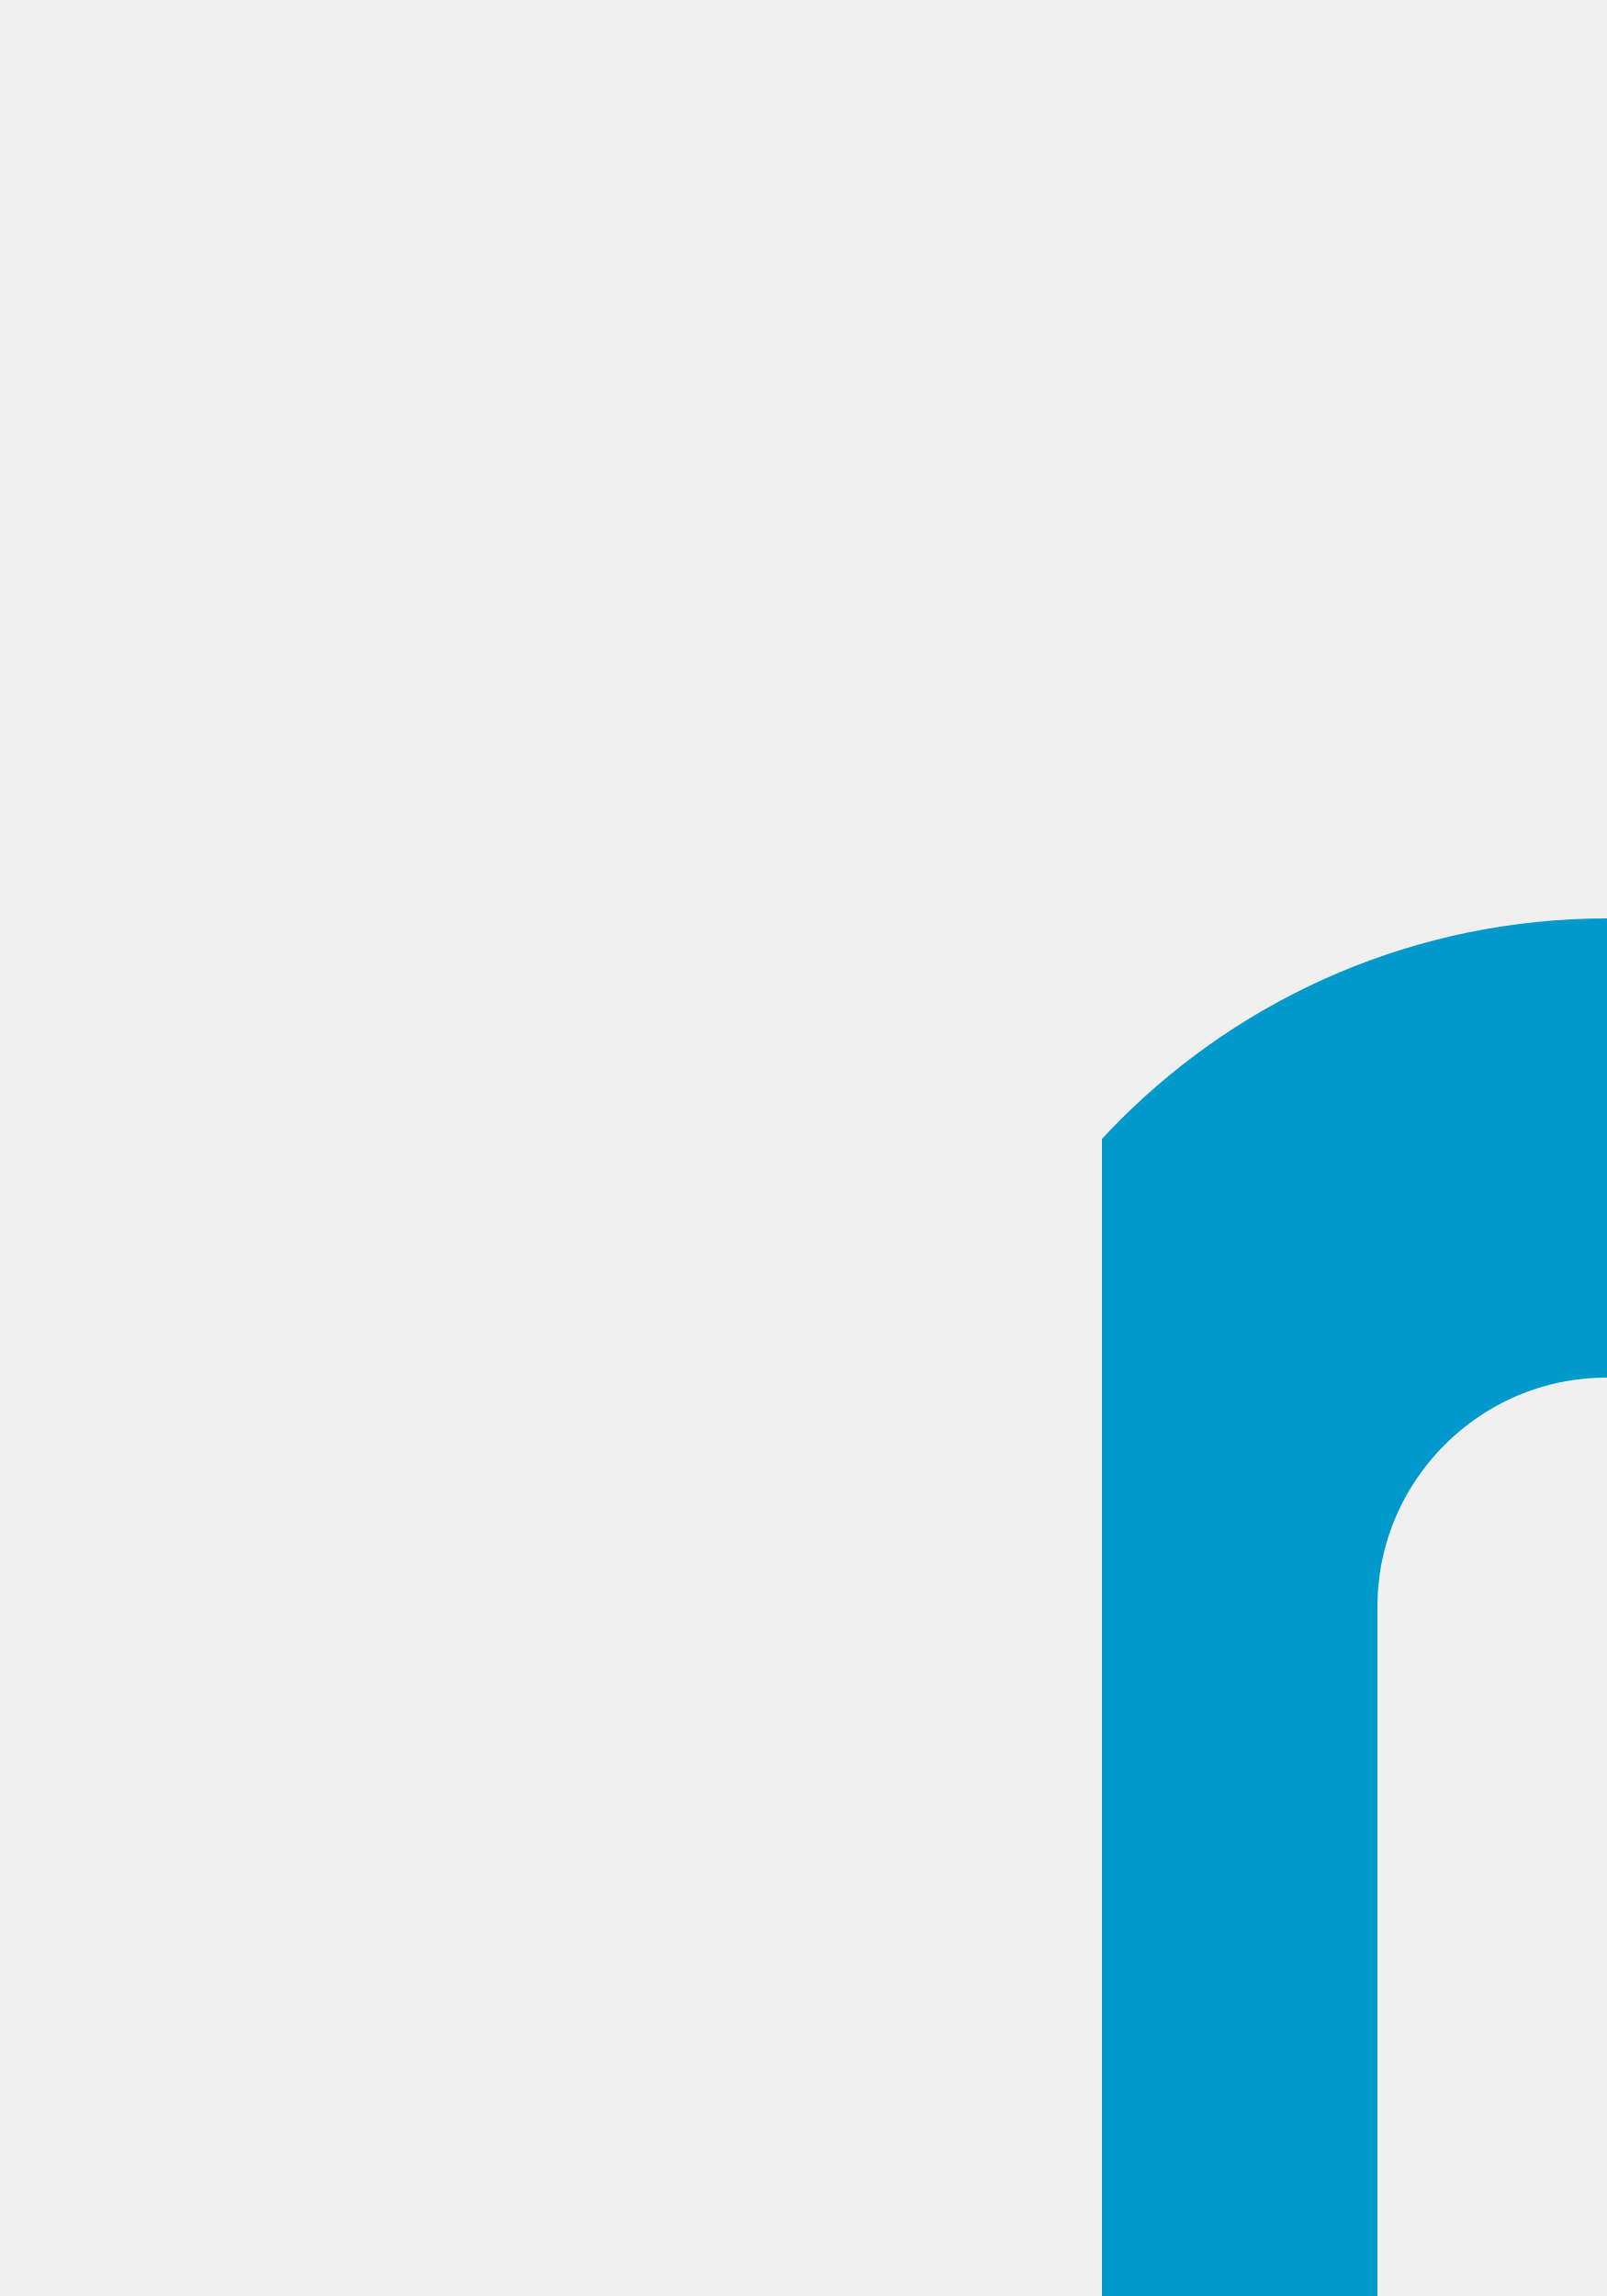
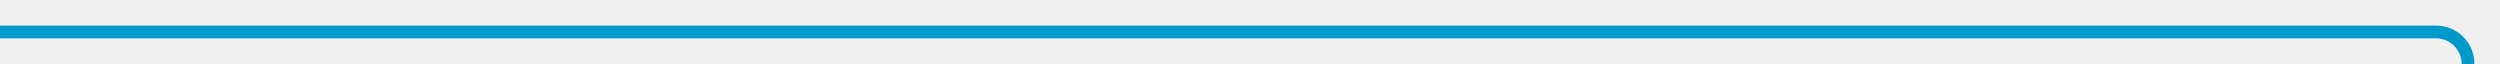
- <svg xmlns="http://www.w3.org/2000/svg" version="1.1" width="7px" height="10px" preserveAspectRatio="xMidYMin meet" viewBox="930 659  5 10">
-   <defs>
-     <mask fill="white" id="clip322">
-       <path d="M 897.5 784  L 970.5 784  L 970.5 812  L 897.5 812  Z M 897.5 661  L 970.5 661  L 970.5 944  L 897.5 944  Z " fill-rule="evenodd" />
-     </mask>
-   </defs>
-   <path d="M 936 664  A 2 2 0 0 0 934 666 L 934 932  " stroke-width="2" stroke="#0099cc" fill="none" mask="url(#clip322)" />
-   <path d="M 938.293 926.893  L 934 931.186  L 929.707 926.893  L 928.293 928.307  L 933.293 933.307  L 934 934.014  L 934.707 933.307  L 939.707 928.307  L 938.293 926.893  Z " fill-rule="nonzero" fill="#0099cc" stroke="none" mask="url(#clip322)" />
+ <svg xmlns="http://www.w3.org/2000/svg" version="1.1" width="391px" height="10px" preserveAspectRatio="xMinYMid meet" viewBox="1015 441  391 8">
+   <path d="M 1015 445  L 1396 445  A 5 5 0 0 1 1401 450 L 1401 885  A 5 5 0 0 0 1406 890 L 1965 890  A 5 5 0 0 1 1970 895 L 1970 902  " stroke-width="2" stroke="#0099cc" fill="none" />
+   <path d="M 1974.293 896.893  L 1970 901.186  L 1965.707 896.893  L 1964.293 898.307  L 1969.293 903.307  L 1970 904.014  L 1970.707 903.307  L 1975.707 898.307  L 1974.293 896.893  Z " fill-rule="nonzero" fill="#0099cc" stroke="none" />
</svg>
